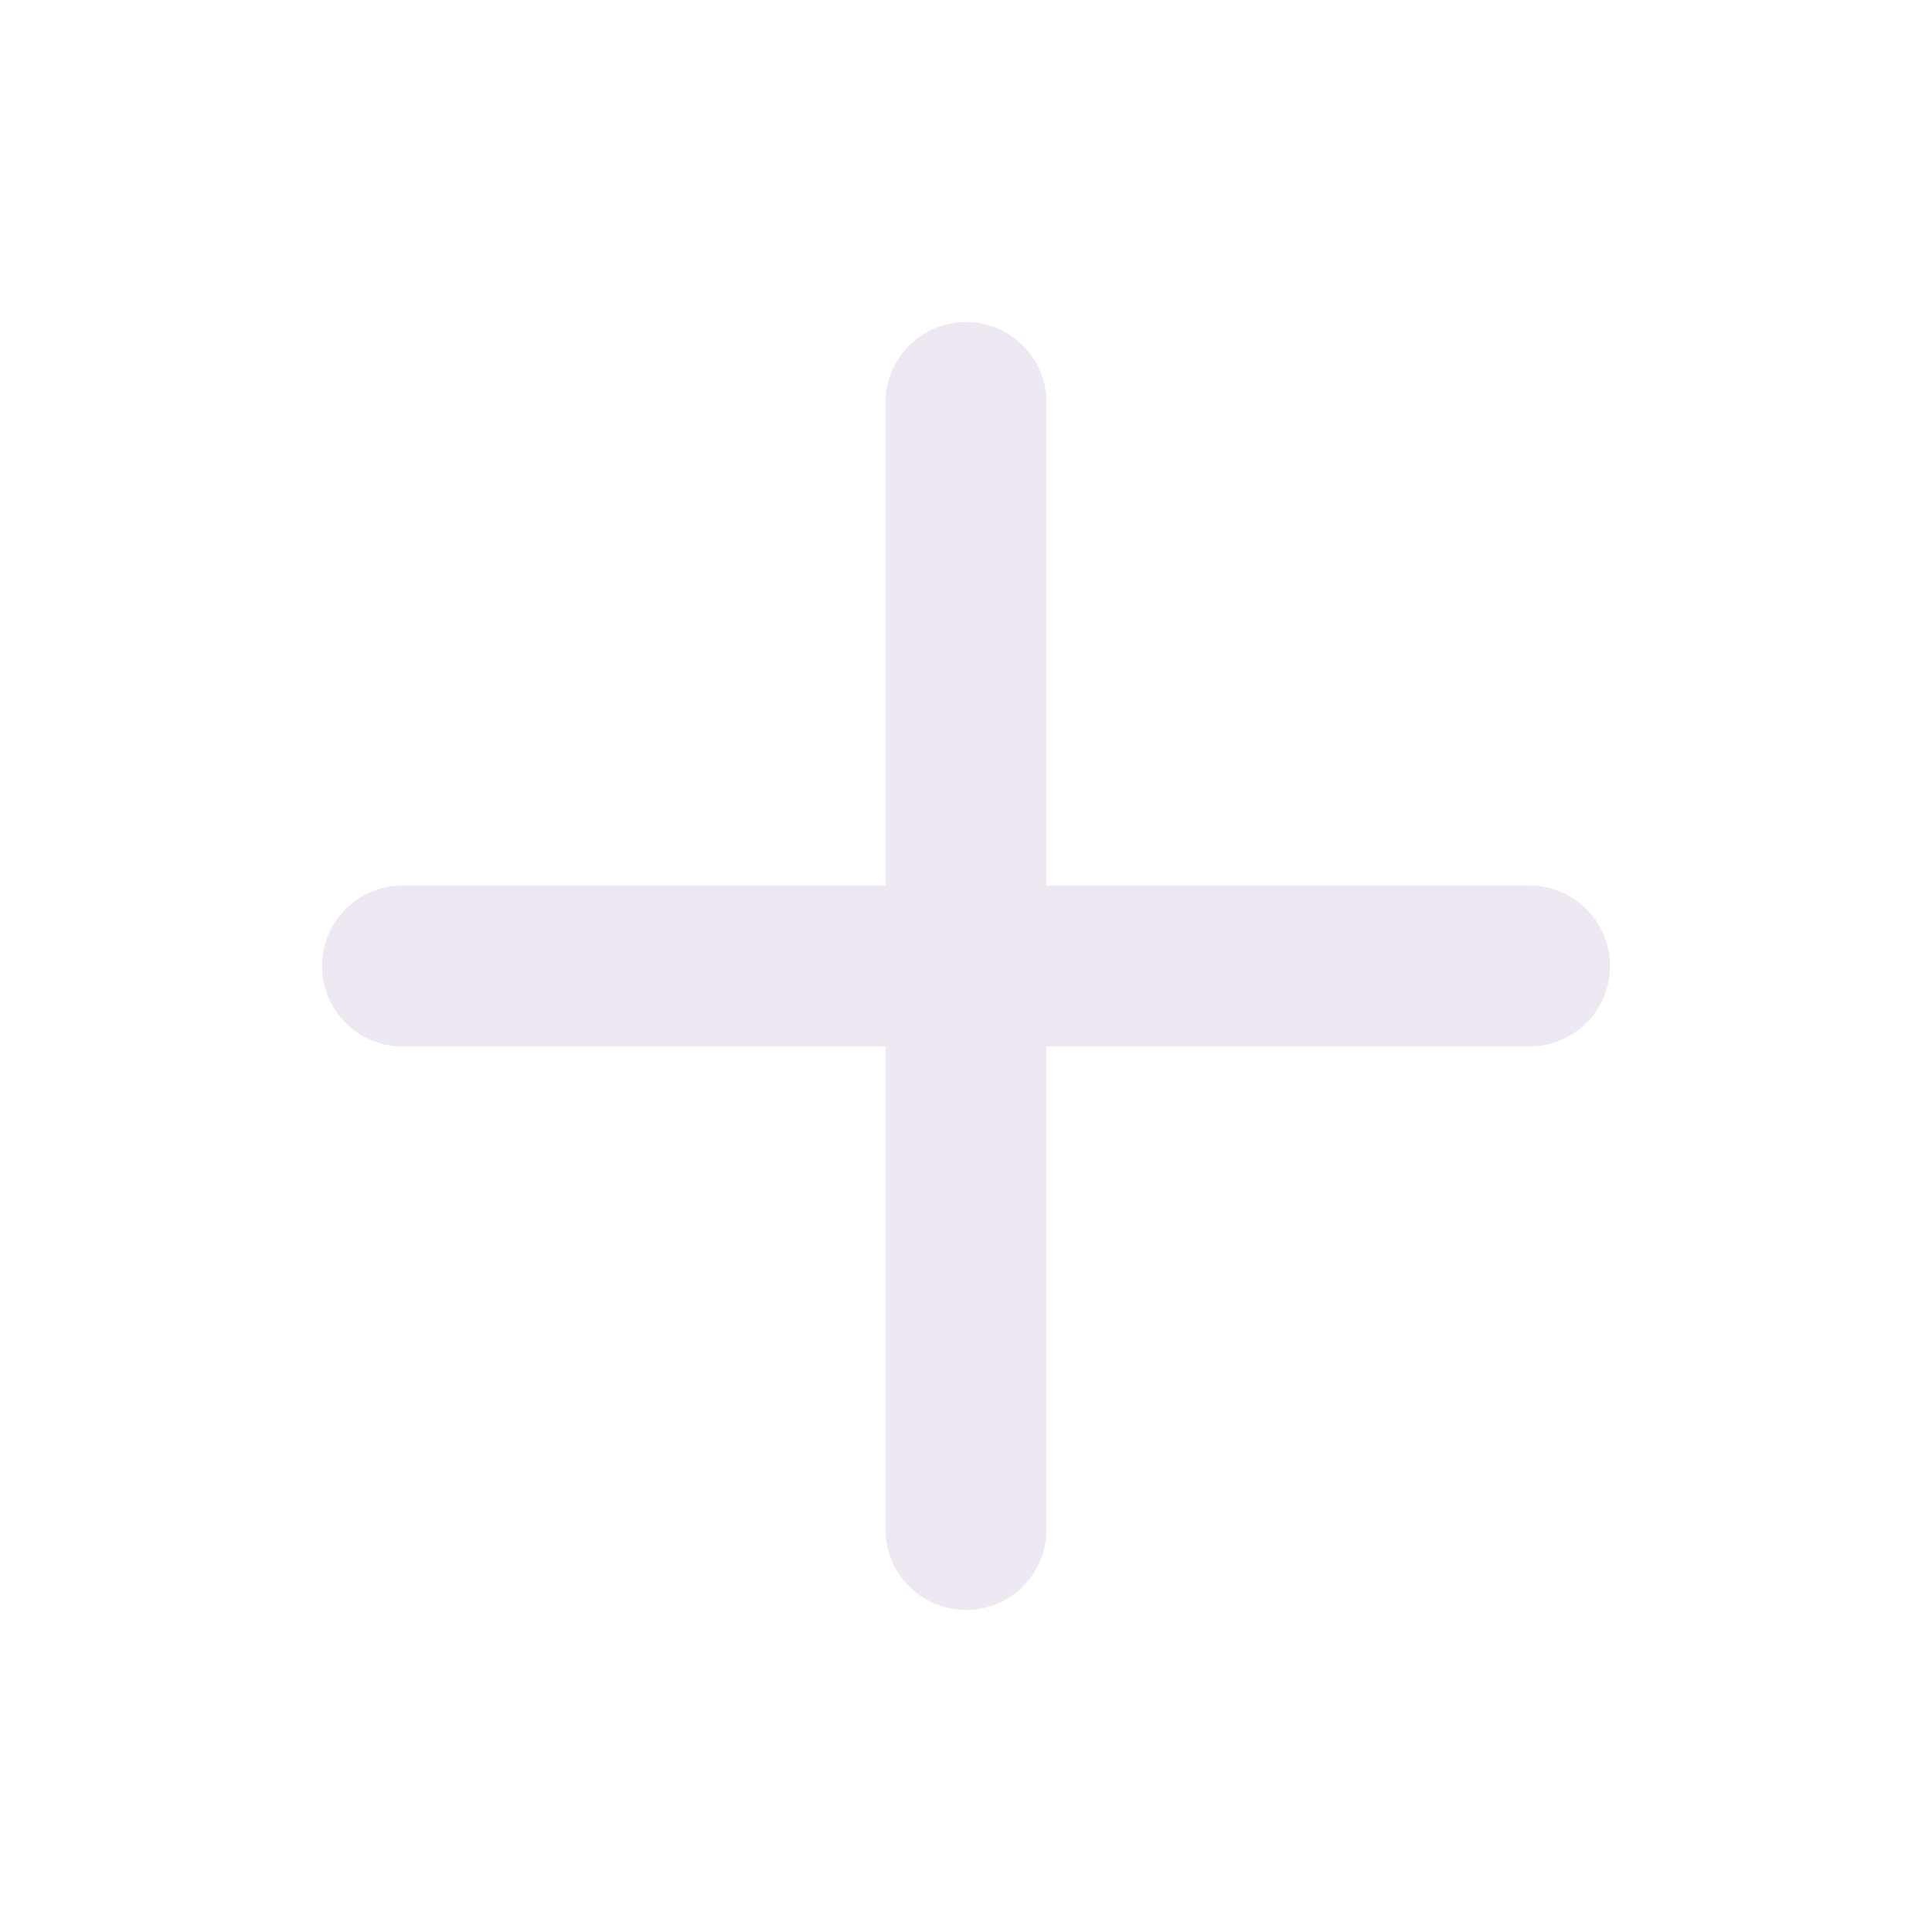
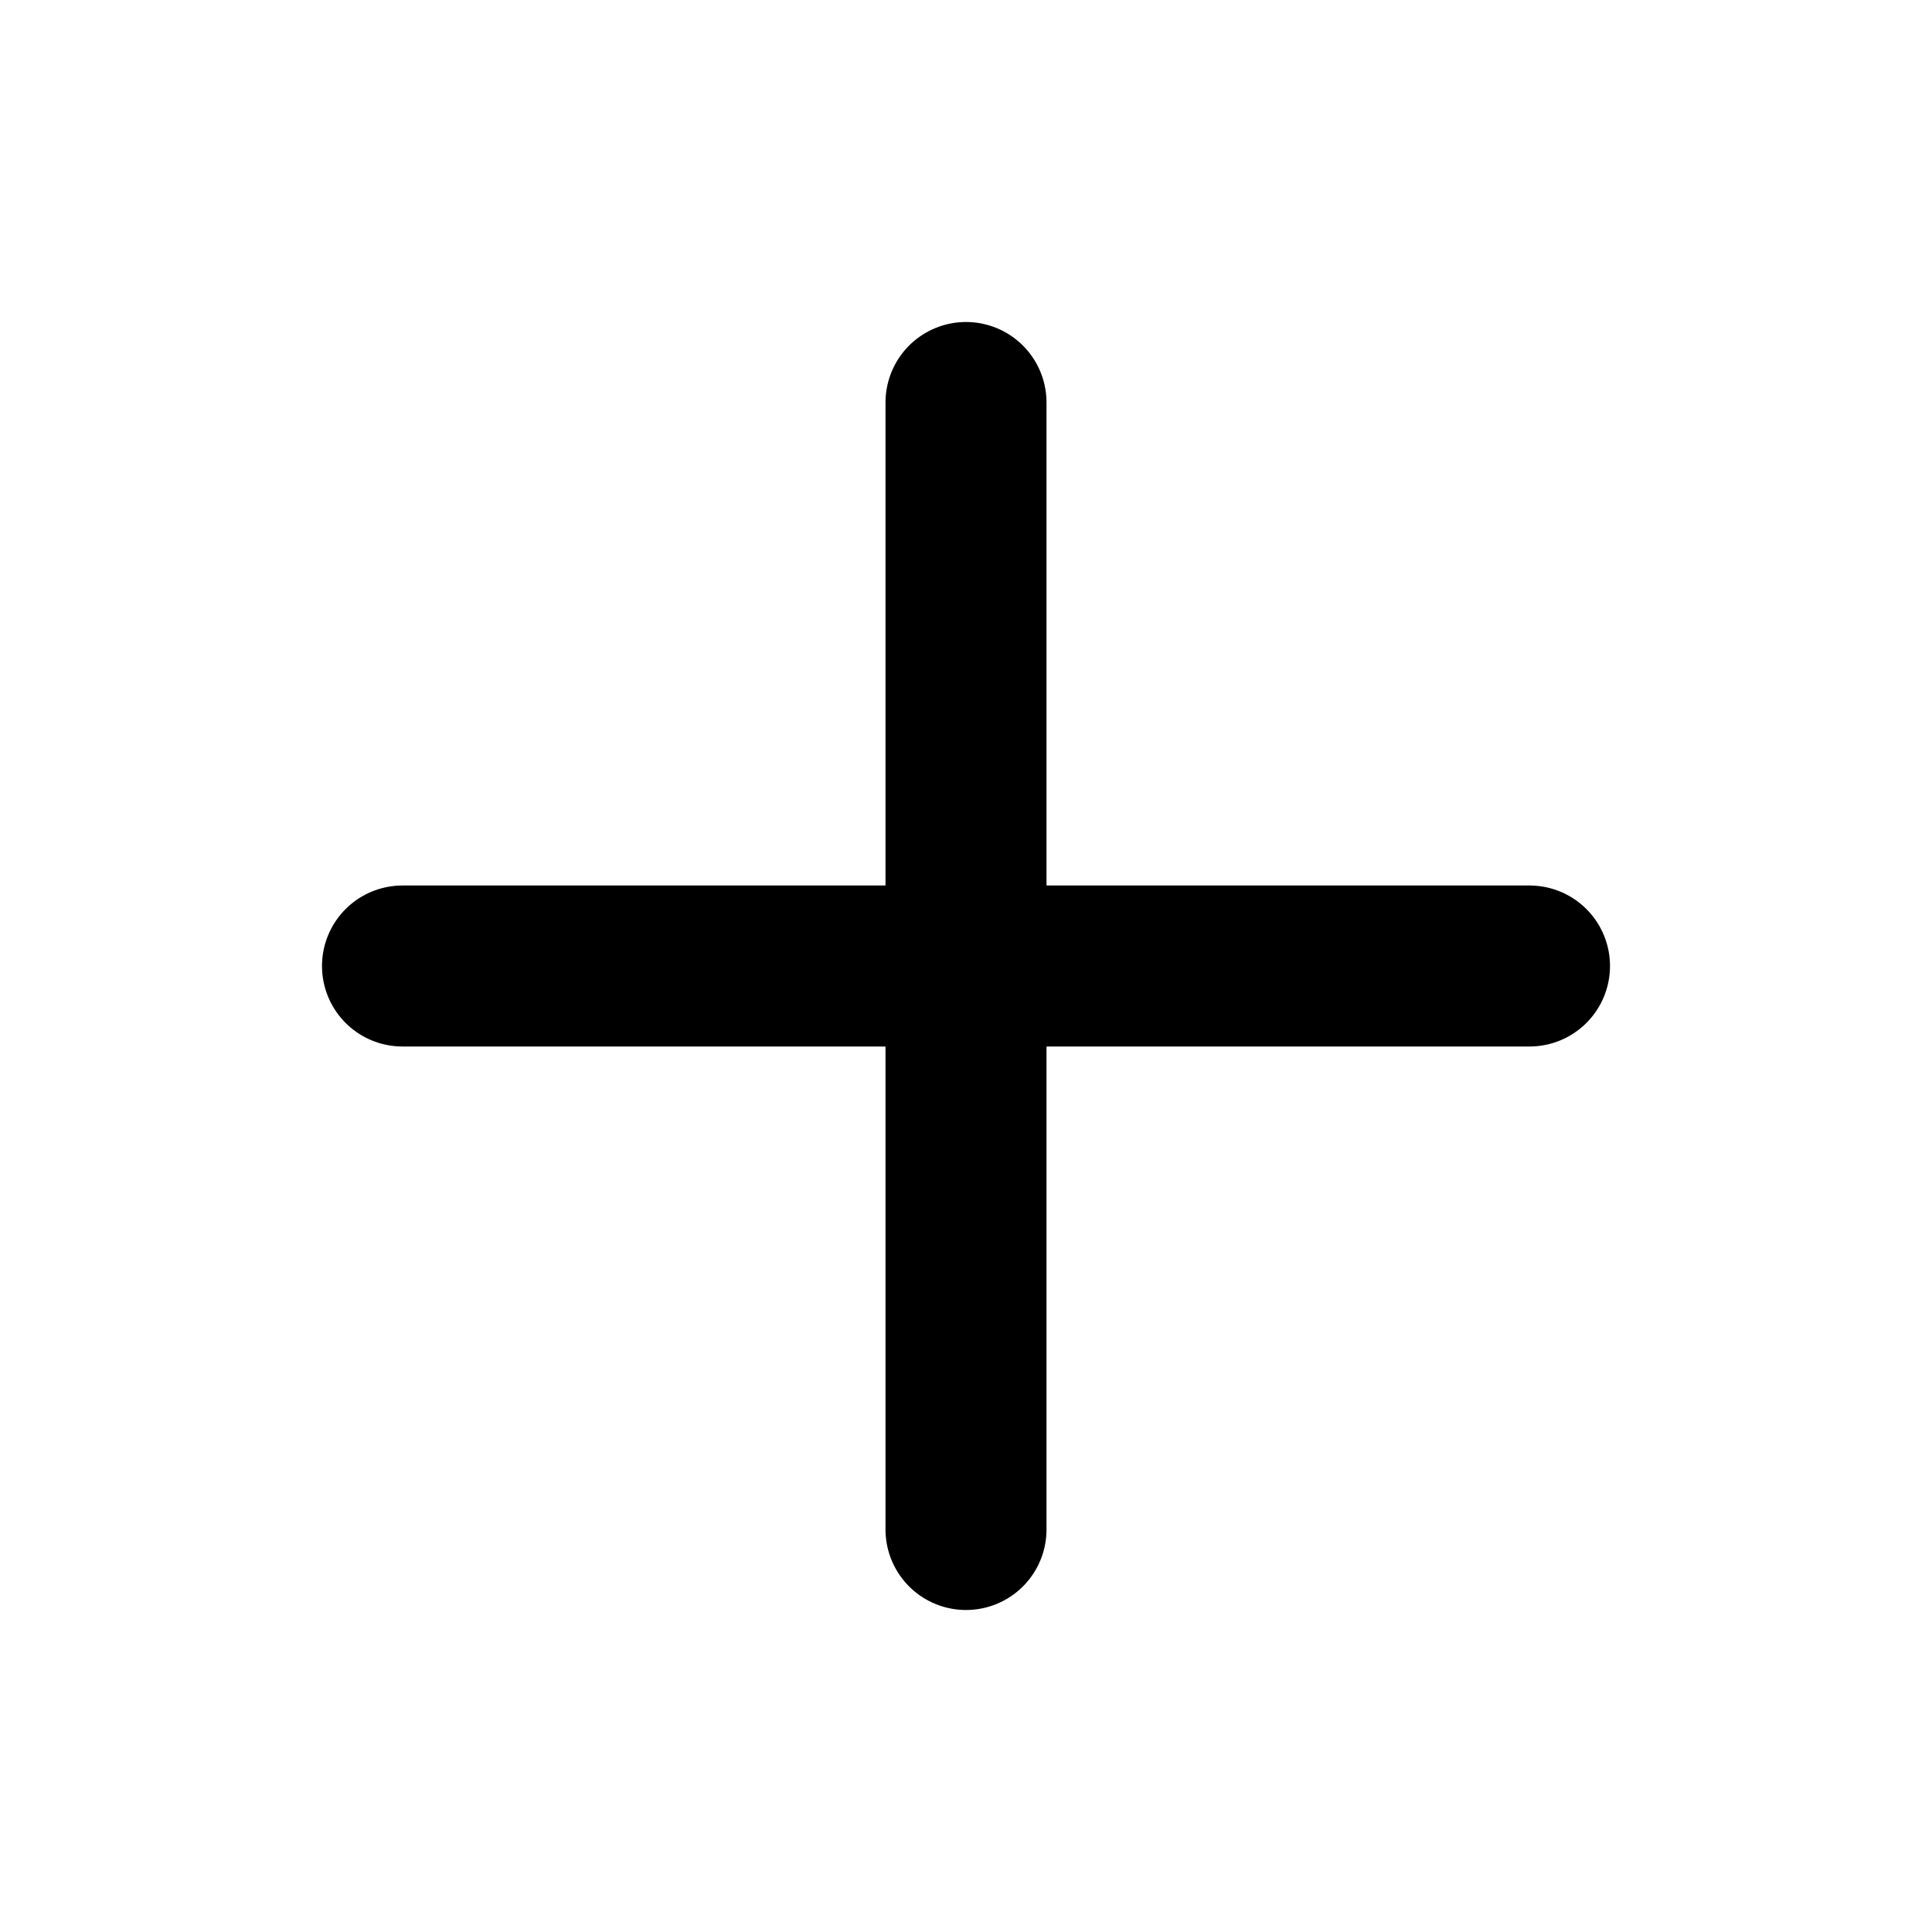
- <svg xmlns="http://www.w3.org/2000/svg" width="24" height="24" viewBox="0 0 24 24" fill="none" stroke="#eee8f3" stroke-width="2" stroke-linecap="round" stroke-linejoin="round">
+ <svg xmlns="http://www.w3.org/2000/svg" width="24" height="24" viewBox="0 0 24 24" fill="none" stroke="#000000" stroke-width="2" stroke-linecap="round" stroke-linejoin="round">
  <path d="M5 12h14" />
  <path d="M12 5v14" />
</svg>
